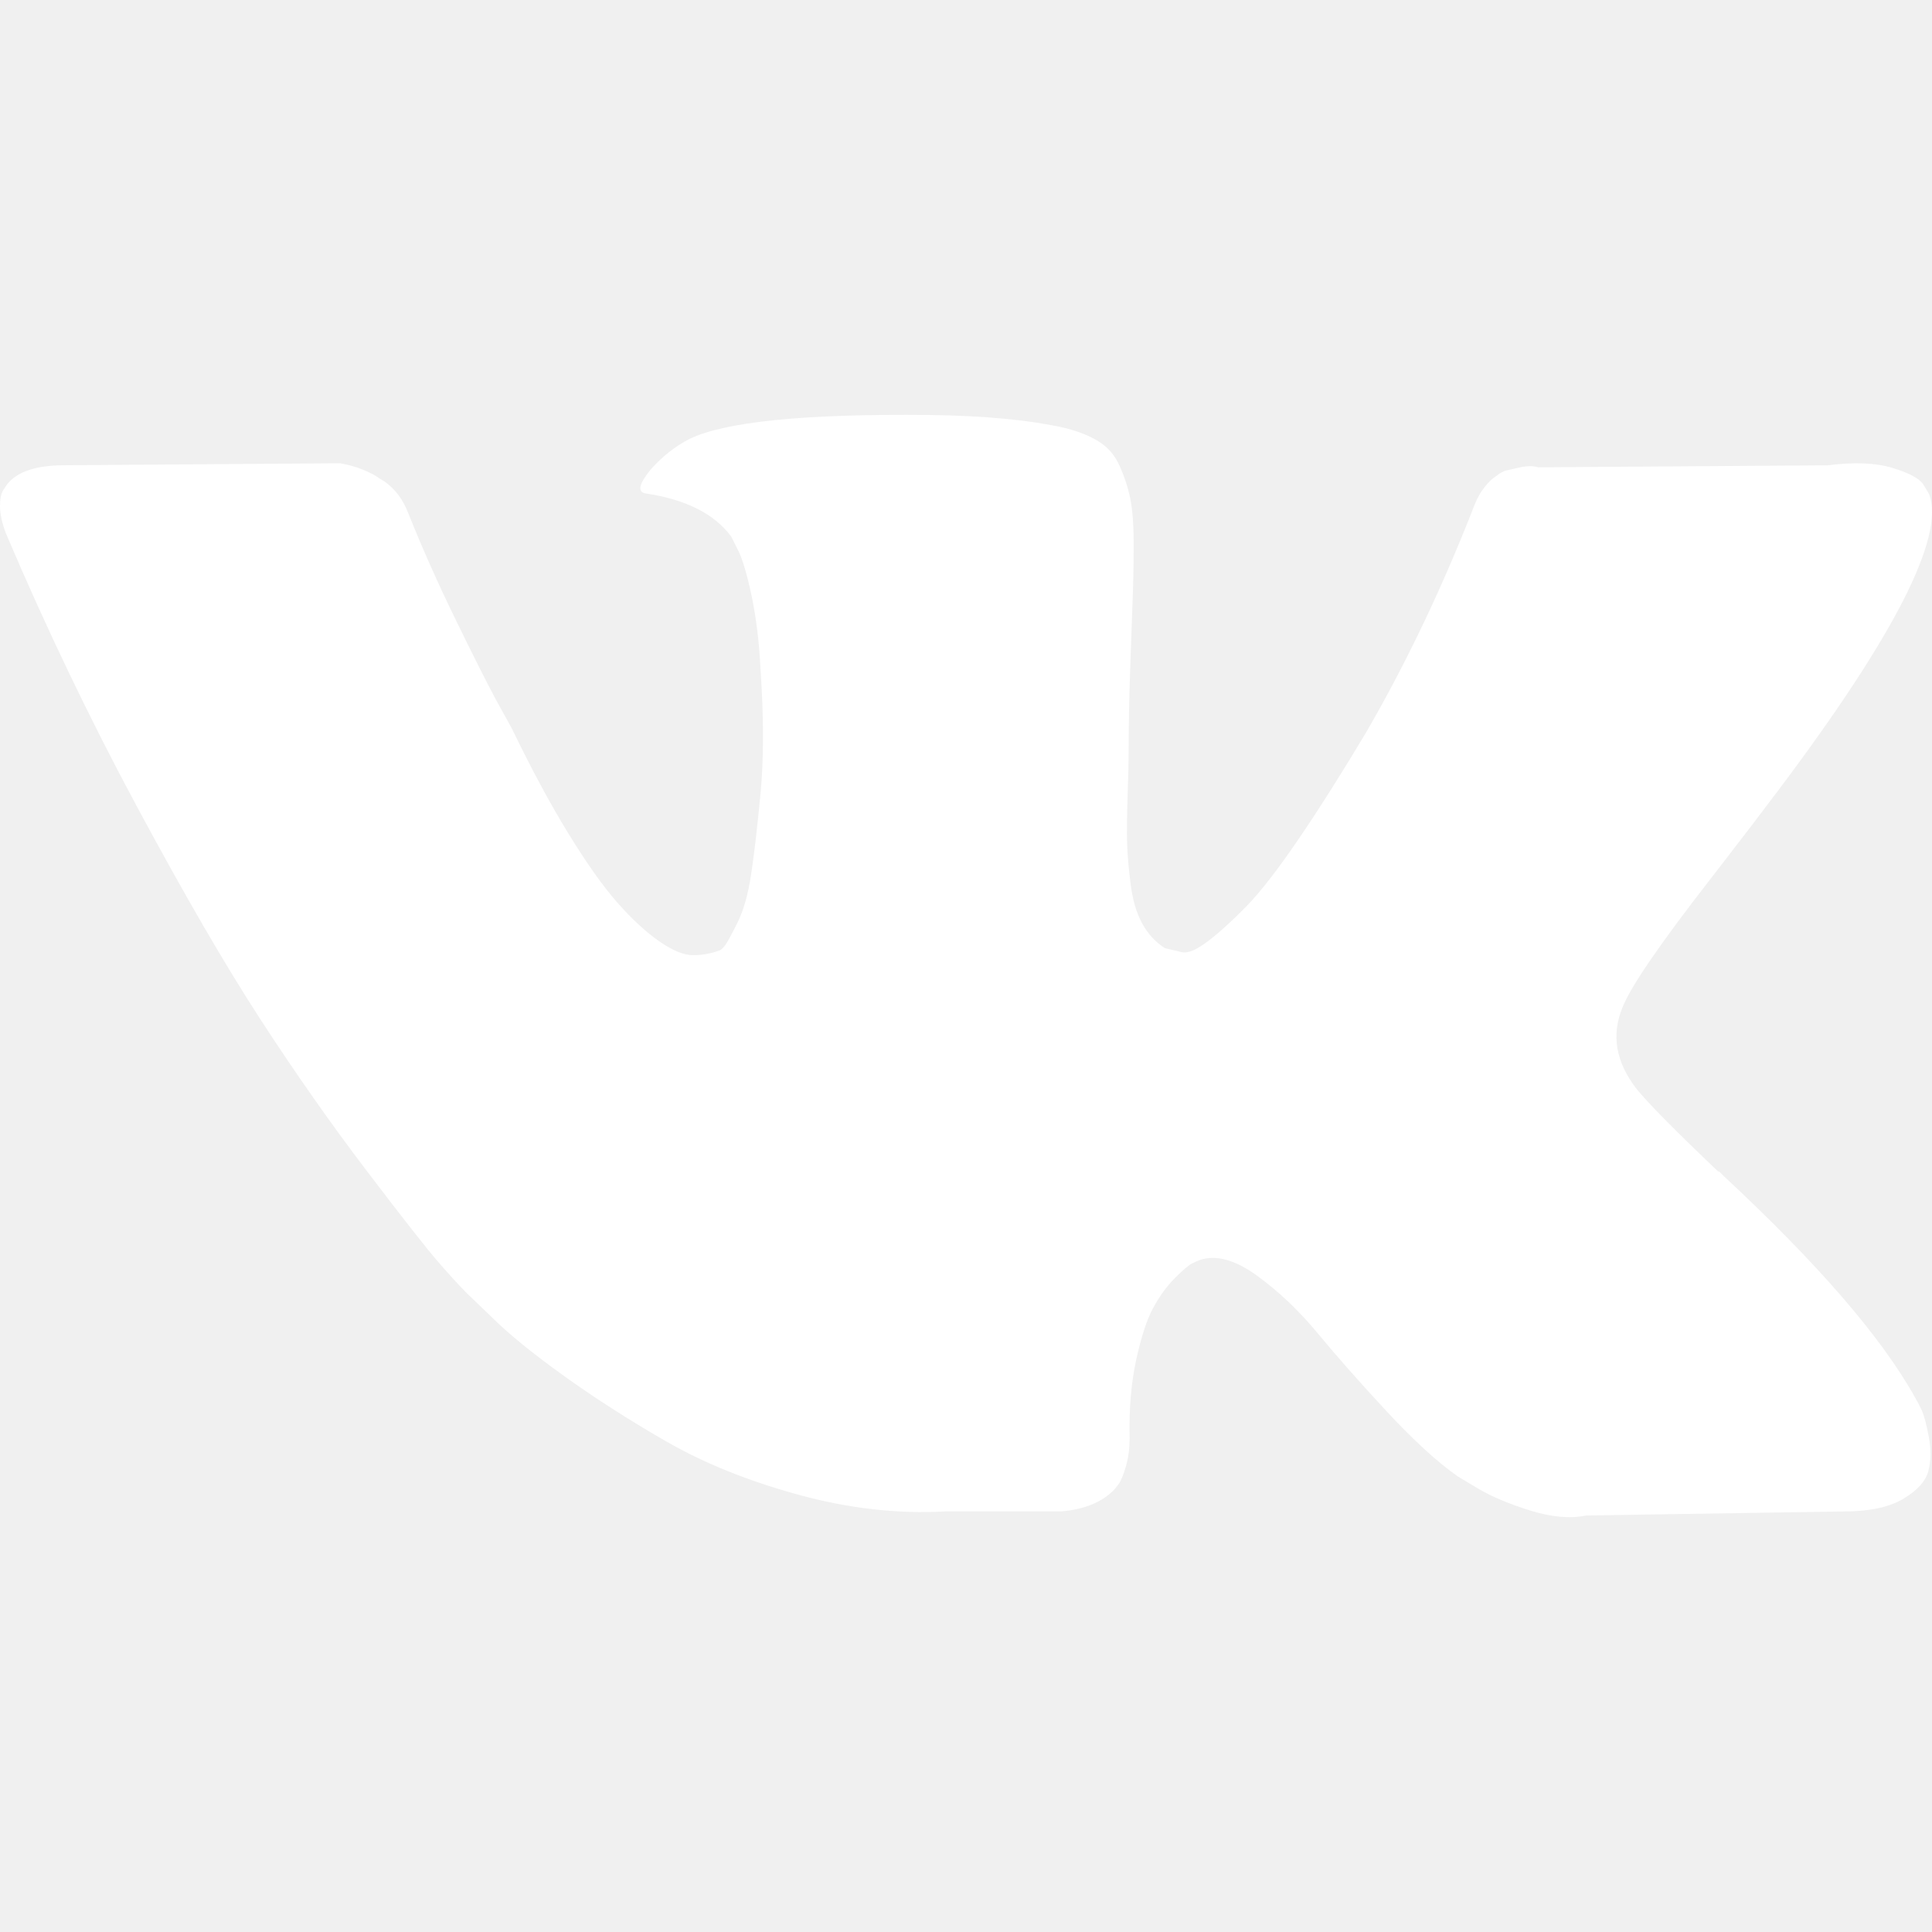
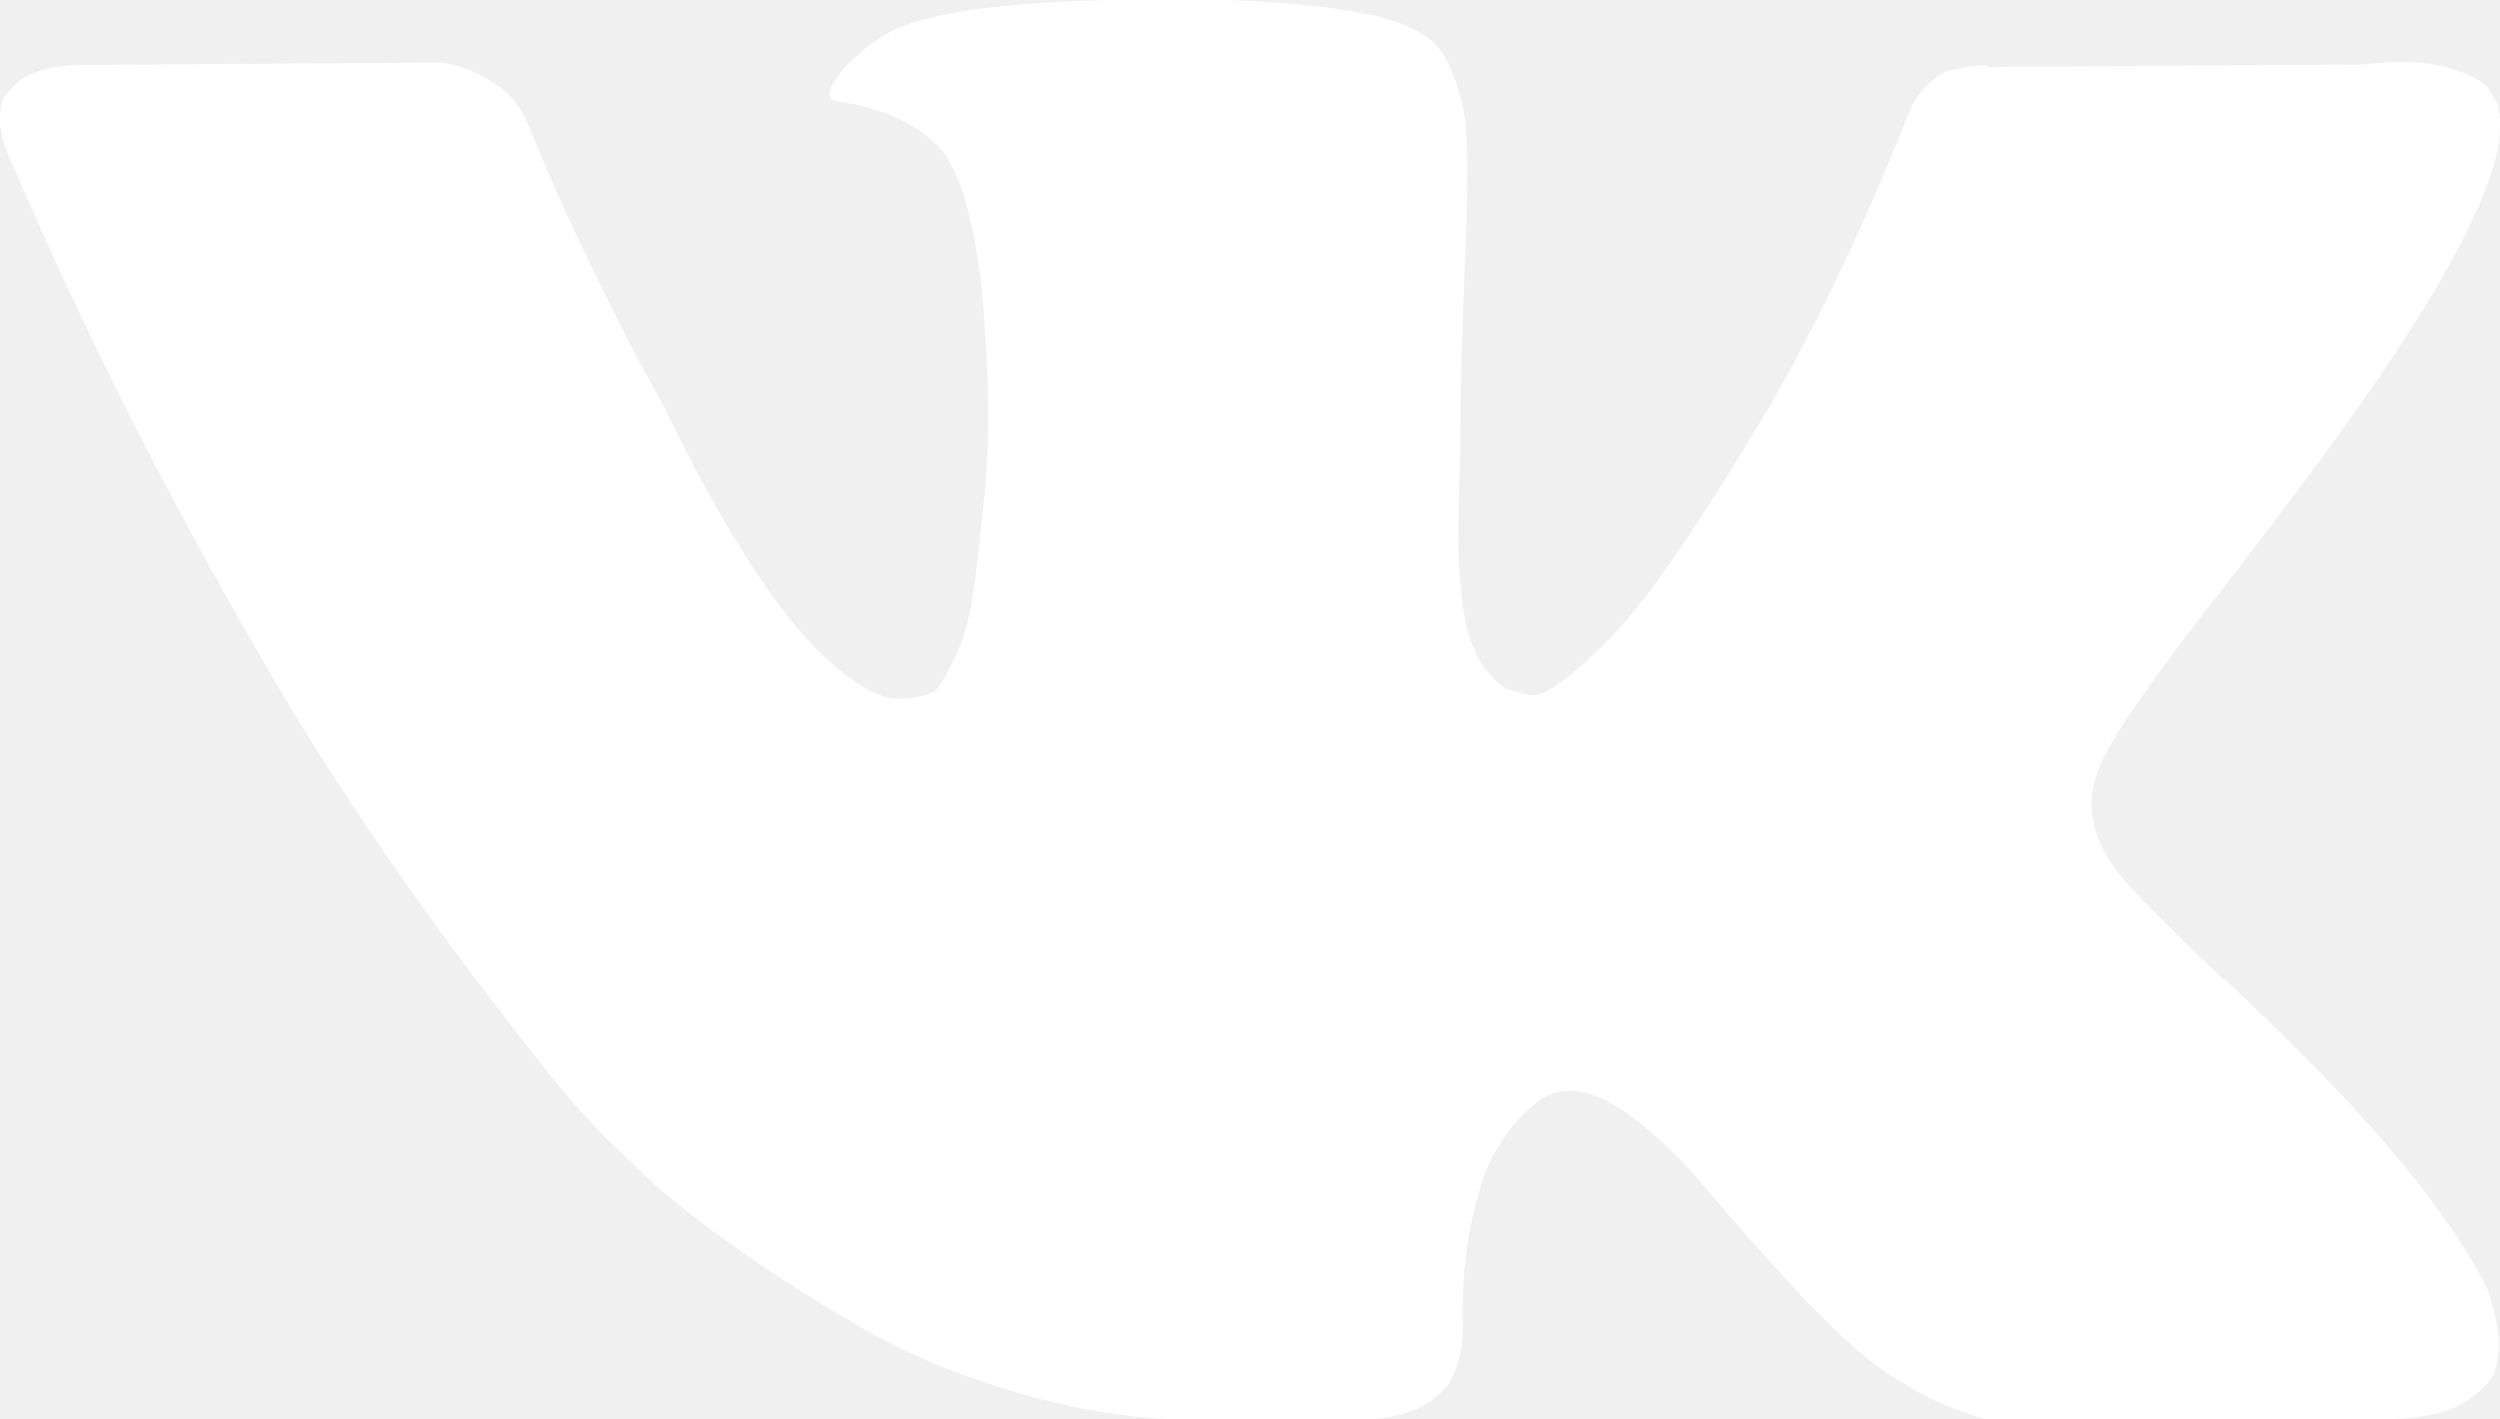
- <svg xmlns="http://www.w3.org/2000/svg" version="1.1" id="Capa_1" x="0px" y="0px" width="512px" height="512px" viewBox="0 0 548.358 548.358" style="enable-background:new 0 0 548.358 548.358;" xml:space="preserve" class="">
+ <svg xmlns="http://www.w3.org/2000/svg" version="1.1" id="Capa_1" x="0px" y="0px" viewBox="0 0 512 290.6" style="enable-background:new 0 0 512 290.6;" xml:space="preserve">
+   <style type="text/css">
+ 	.st0{fill:#FFFFFF;}
+ </style>
  <g>
    <g>
-       <path d="M545.451,400.298c-0.664-1.431-1.283-2.618-1.858-3.569c-9.514-17.135-27.695-38.167-54.532-63.102l-0.567-0.571   l-0.284-0.28l-0.287-0.287h-0.288c-12.18-11.611-19.893-19.418-23.123-23.415c-5.91-7.614-7.234-15.321-4.004-23.13   c2.282-5.9,10.854-18.36,25.696-37.397c7.807-10.089,13.99-18.175,18.556-24.267c32.931-43.78,47.208-71.756,42.828-83.939   l-1.701-2.847c-1.143-1.714-4.093-3.282-8.846-4.712c-4.764-1.427-10.853-1.663-18.278-0.712l-82.224,0.568   c-1.332-0.472-3.234-0.428-5.712,0.144c-2.475,0.572-3.713,0.859-3.713,0.859l-1.431,0.715l-1.136,0.859   c-0.952,0.568-1.999,1.567-3.142,2.995c-1.137,1.423-2.088,3.093-2.848,4.996c-8.952,23.031-19.13,44.444-30.553,64.238   c-7.043,11.803-13.511,22.032-19.418,30.693c-5.899,8.658-10.848,15.037-14.842,19.126c-4,4.093-7.61,7.372-10.852,9.849   c-3.237,2.478-5.708,3.525-7.419,3.142c-1.715-0.383-3.33-0.763-4.859-1.143c-2.663-1.714-4.805-4.045-6.42-6.995   c-1.622-2.95-2.714-6.663-3.285-11.136c-0.568-4.476-0.904-8.326-1-11.563c-0.089-3.233-0.048-7.806,0.145-13.706   c0.198-5.903,0.287-9.897,0.287-11.991c0-7.234,0.141-15.085,0.424-23.555c0.288-8.47,0.521-15.181,0.716-20.125   c0.194-4.949,0.284-10.185,0.284-15.705s-0.336-9.849-1-12.991c-0.656-3.138-1.663-6.184-2.99-9.137   c-1.335-2.95-3.289-5.232-5.853-6.852c-2.569-1.618-5.763-2.902-9.564-3.856c-10.089-2.283-22.936-3.518-38.547-3.71   c-35.401-0.38-58.148,1.906-68.236,6.855c-3.997,2.091-7.614,4.948-10.848,8.562c-3.427,4.189-3.905,6.475-1.431,6.851   c11.422,1.711,19.508,5.804,24.267,12.275l1.715,3.429c1.334,2.474,2.666,6.854,3.999,13.134c1.331,6.28,2.19,13.227,2.568,20.837   c0.95,13.897,0.95,25.793,0,35.689c-0.953,9.9-1.853,17.607-2.712,23.127c-0.859,5.52-2.143,9.993-3.855,13.418   c-1.715,3.426-2.856,5.52-3.428,6.28c-0.571,0.76-1.047,1.239-1.425,1.427c-2.474,0.948-5.047,1.431-7.71,1.431   c-2.667,0-5.901-1.334-9.707-4c-3.805-2.666-7.754-6.328-11.847-10.992c-4.093-4.665-8.709-11.184-13.85-19.558   c-5.137-8.374-10.467-18.271-15.987-29.691l-4.567-8.282c-2.855-5.328-6.755-13.086-11.704-23.267   c-4.952-10.185-9.329-20.037-13.134-29.554c-1.521-3.997-3.806-7.04-6.851-9.134l-1.429-0.859c-0.95-0.76-2.475-1.567-4.567-2.427   c-2.095-0.859-4.281-1.475-6.567-1.854l-78.229,0.568c-7.994,0-13.418,1.811-16.274,5.428l-1.143,1.711   C0.288,140.146,0,141.668,0,143.763c0,2.094,0.571,4.664,1.714,7.707c11.42,26.84,23.839,52.725,37.257,77.659   c13.418,24.934,25.078,45.019,34.973,60.237c9.897,15.229,19.985,29.602,30.264,43.112c10.279,13.515,17.083,22.176,20.412,25.981   c3.333,3.812,5.951,6.662,7.854,8.565l7.139,6.851c4.568,4.569,11.276,10.041,20.127,16.416   c8.853,6.379,18.654,12.659,29.408,18.85c10.756,6.181,23.269,11.225,37.546,15.126c14.275,3.905,28.169,5.472,41.684,4.716h32.834   c6.659-0.575,11.704-2.669,15.133-6.283l1.136-1.431c0.764-1.136,1.479-2.901,2.139-5.276c0.668-2.379,1-5,1-7.851   c-0.195-8.183,0.428-15.558,1.852-22.124c1.423-6.564,3.045-11.513,4.859-14.846c1.813-3.33,3.859-6.14,6.136-8.418   c2.282-2.283,3.908-3.666,4.862-4.142c0.948-0.479,1.705-0.804,2.276-0.999c4.568-1.522,9.944-0.048,16.136,4.429   c6.187,4.473,11.99,9.996,17.418,16.56c5.425,6.57,11.943,13.941,19.555,22.124c7.617,8.186,14.277,14.271,19.985,18.274   l5.708,3.426c3.812,2.286,8.761,4.38,14.853,6.283c6.081,1.902,11.409,2.378,15.984,1.427l73.087-1.14   c7.229,0,12.854-1.197,16.844-3.572c3.998-2.379,6.373-5,7.139-7.851c0.764-2.854,0.805-6.092,0.145-9.712   C546.782,404.25,546.115,401.725,545.451,400.298z" data-original="#000000" class="active-path" data-old_color="#000000" fill="#FFFFFF" />
+       <path class="st0" d="M509.3,263.8c-0.6-1.3-1.2-2.4-1.7-3.3c-8.9-16-25.9-35.6-50.9-58.9l-0.5-0.5l-0.3-0.3l-0.3-0.3h-0.3    c-11.4-10.8-18.6-18.1-21.6-21.9c-5.5-7.1-6.8-14.3-3.7-21.6c2.1-5.5,10.1-17.1,24-34.9c7.3-9.4,13.1-17,17.3-22.7    c30.7-40.9,44.1-67,40-78.4l-1.6-2.7c-1.1-1.6-3.8-3.1-8.3-4.4c-4.4-1.3-10.1-1.6-17.1-0.7l-76.8,0.5c-1.2-0.4-3-0.4-5.3,0.1    c-2.3,0.5-3.5,0.8-3.5,0.8l-1.3,0.7l-1.1,0.8c-0.9,0.5-1.9,1.5-2.9,2.8c-1.1,1.3-1.9,2.9-2.7,4.7c-8.4,21.5-17.9,41.5-28.5,60    c-6.6,11-12.6,20.6-18.1,28.7c-5.5,8.1-10.1,14-13.9,17.9c-3.7,3.8-7.1,6.9-10.1,9.2c-3,2.3-5.3,3.3-6.9,2.9    c-1.6-0.4-3.1-0.7-4.5-1.1c-2.5-1.6-4.5-3.8-6-6.5c-1.5-2.8-2.5-6.2-3.1-10.4c-0.5-4.2-0.8-7.8-0.9-10.8c-0.1-3,0-7.3,0.1-12.8    c0.2-5.5,0.3-9.2,0.3-11.2c0-6.8,0.1-14.1,0.4-22c0.3-7.9,0.5-14.2,0.7-18.8c0.2-4.6,0.3-9.5,0.3-14.7s-0.3-9.2-0.9-12.1    c-0.6-2.9-1.6-5.8-2.8-8.5c-1.2-2.8-3.1-4.9-5.5-6.4c-2.4-1.5-5.4-2.7-8.9-3.6c-9.4-2.1-21.4-3.3-36-3.5    c-33.1-0.4-54.3,1.8-63.7,6.4c-3.7,2-7.1,4.6-10.1,8c-3.2,3.9-3.6,6-1.3,6.4c10.7,1.6,18.2,5.4,22.7,11.5l1.6,3.2    c1.2,2.3,2.5,6.4,3.7,12.3c1.2,5.9,2,12.4,2.4,19.5c0.9,13,0.9,24.1,0,33.3c-0.9,9.2-1.7,16.4-2.5,21.6c-0.8,5.2-2,9.3-3.6,12.5    c-1.6,3.2-2.7,5.2-3.2,5.9c-0.5,0.7-1,1.2-1.3,1.3c-2.3,0.9-4.7,1.3-7.2,1.3c-2.5,0-5.5-1.2-9.1-3.7c-3.6-2.5-7.2-5.9-11.1-10.3    c-3.8-4.4-8.1-10.4-12.9-18.3c-4.8-7.8-9.8-17.1-14.9-27.7l-4.3-7.7c-2.7-5-6.3-12.2-10.9-21.7c-4.6-9.5-8.7-18.7-12.3-27.6    c-1.4-3.7-3.6-6.6-6.4-8.5l-1.3-0.8c-0.9-0.7-2.3-1.5-4.3-2.3c-2-0.8-4-1.4-6.1-1.7l-73,0.5c-7.5,0-12.5,1.7-15.2,5.1L0.8,20    C0.3,20.9,0,22.3,0,24.3c0,2,0.5,4.4,1.6,7.2C12.3,56.5,23.9,80.7,36.4,104s23.4,42,32.7,56.2c9.2,14.2,18.7,27.6,28.3,40.3    c9.6,12.6,16,20.7,19.1,24.3c3.1,3.6,5.6,6.2,7.3,8l6.7,6.4c4.3,4.3,10.5,9.4,18.8,15.3c8.3,6,17.4,11.8,27.5,17.6    c10,5.8,21.7,10.5,35.1,14.1c13.3,3.6,26.3,5.1,38.9,4.4h30.7c6.2-0.5,10.9-2.5,14.1-5.9l1.1-1.3c0.7-1.1,1.4-2.7,2-4.9    c0.6-2.2,0.9-4.7,0.9-7.3c-0.2-7.6,0.4-14.5,1.7-20.7c1.3-6.1,2.8-10.7,4.5-13.9c1.7-3.1,3.6-5.7,5.7-7.9c2.1-2.1,3.6-3.4,4.5-3.9    c0.9-0.4,1.6-0.8,2.1-0.9c4.3-1.4,9.3,0,15.1,4.1c5.8,4.2,11.2,9.3,16.3,15.5c5.1,6.1,11.2,13,18.3,20.7    c7.1,7.6,13.3,13.3,18.7,17.1l5.3,3.2c3.6,2.1,8.2,4.1,13.9,5.9c5.7,1.8,10.7,2.2,14.9,1.3l68.2-1.1c6.7,0,12-1.1,15.7-3.3    c3.7-2.2,6-4.7,6.7-7.3c0.7-2.7,0.8-5.7,0.1-9.1C510.5,267.5,509.9,265.1,509.3,263.8z" />
    </g>
  </g>
</svg>
